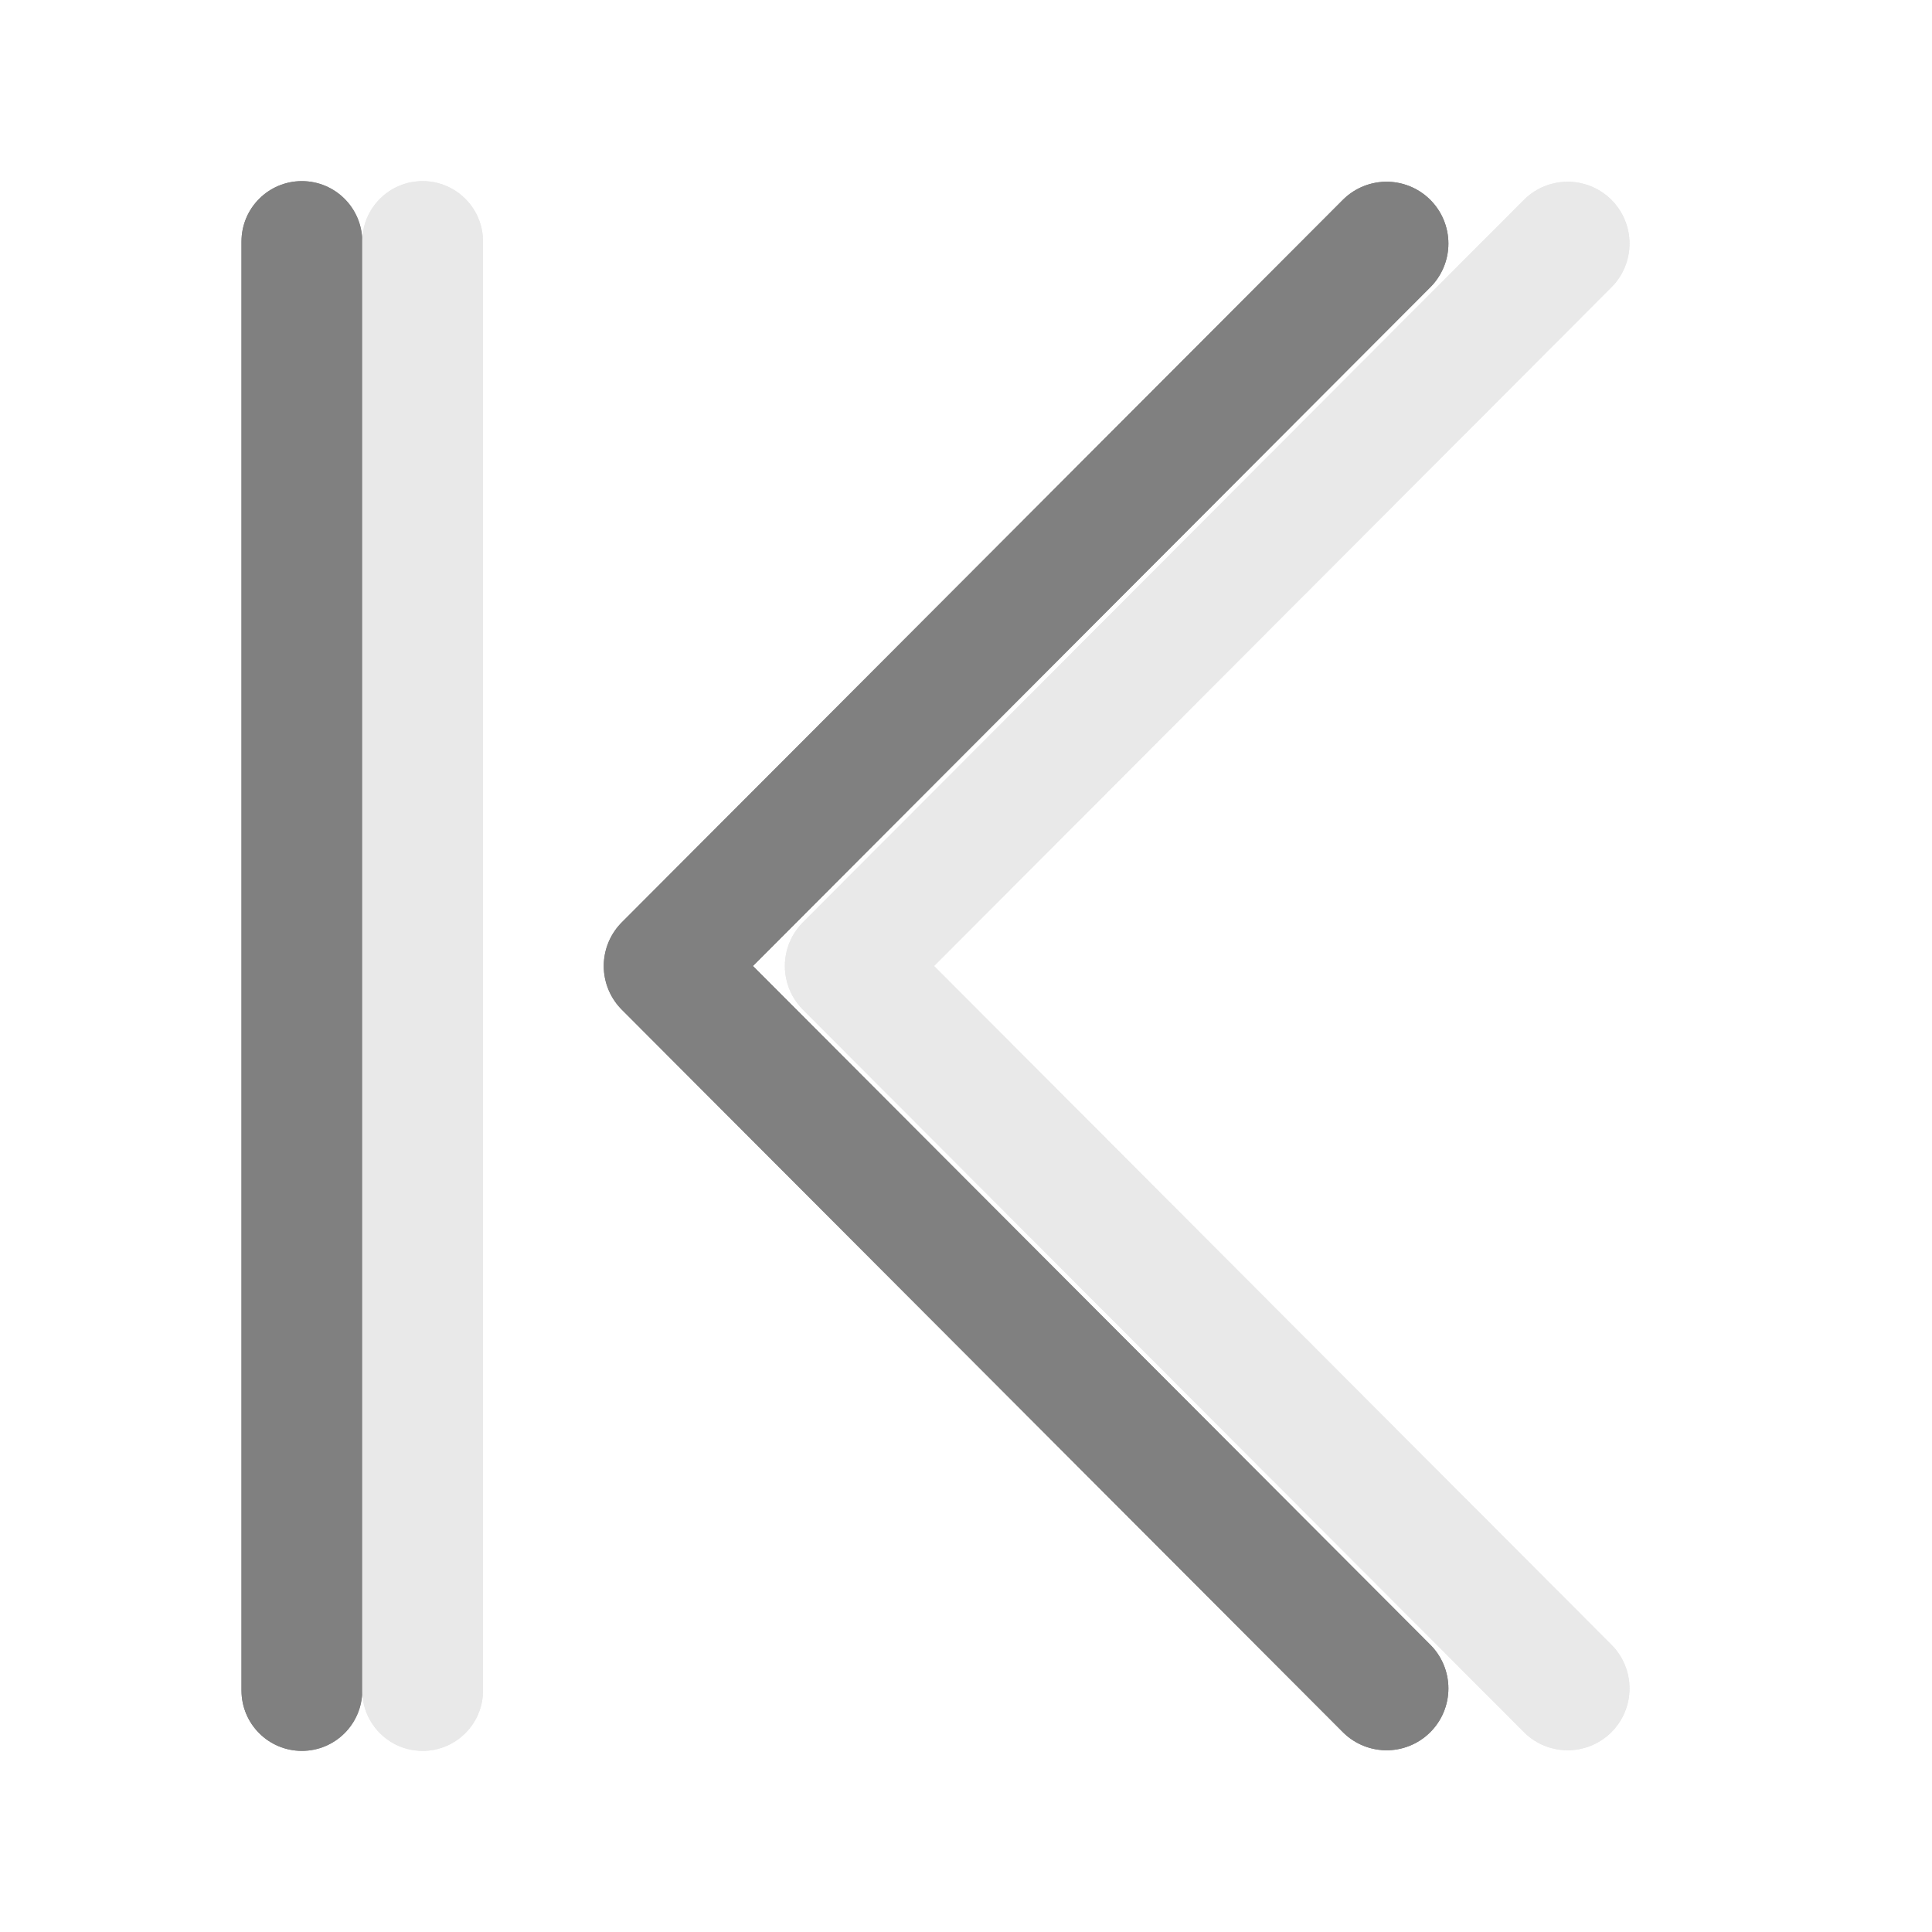
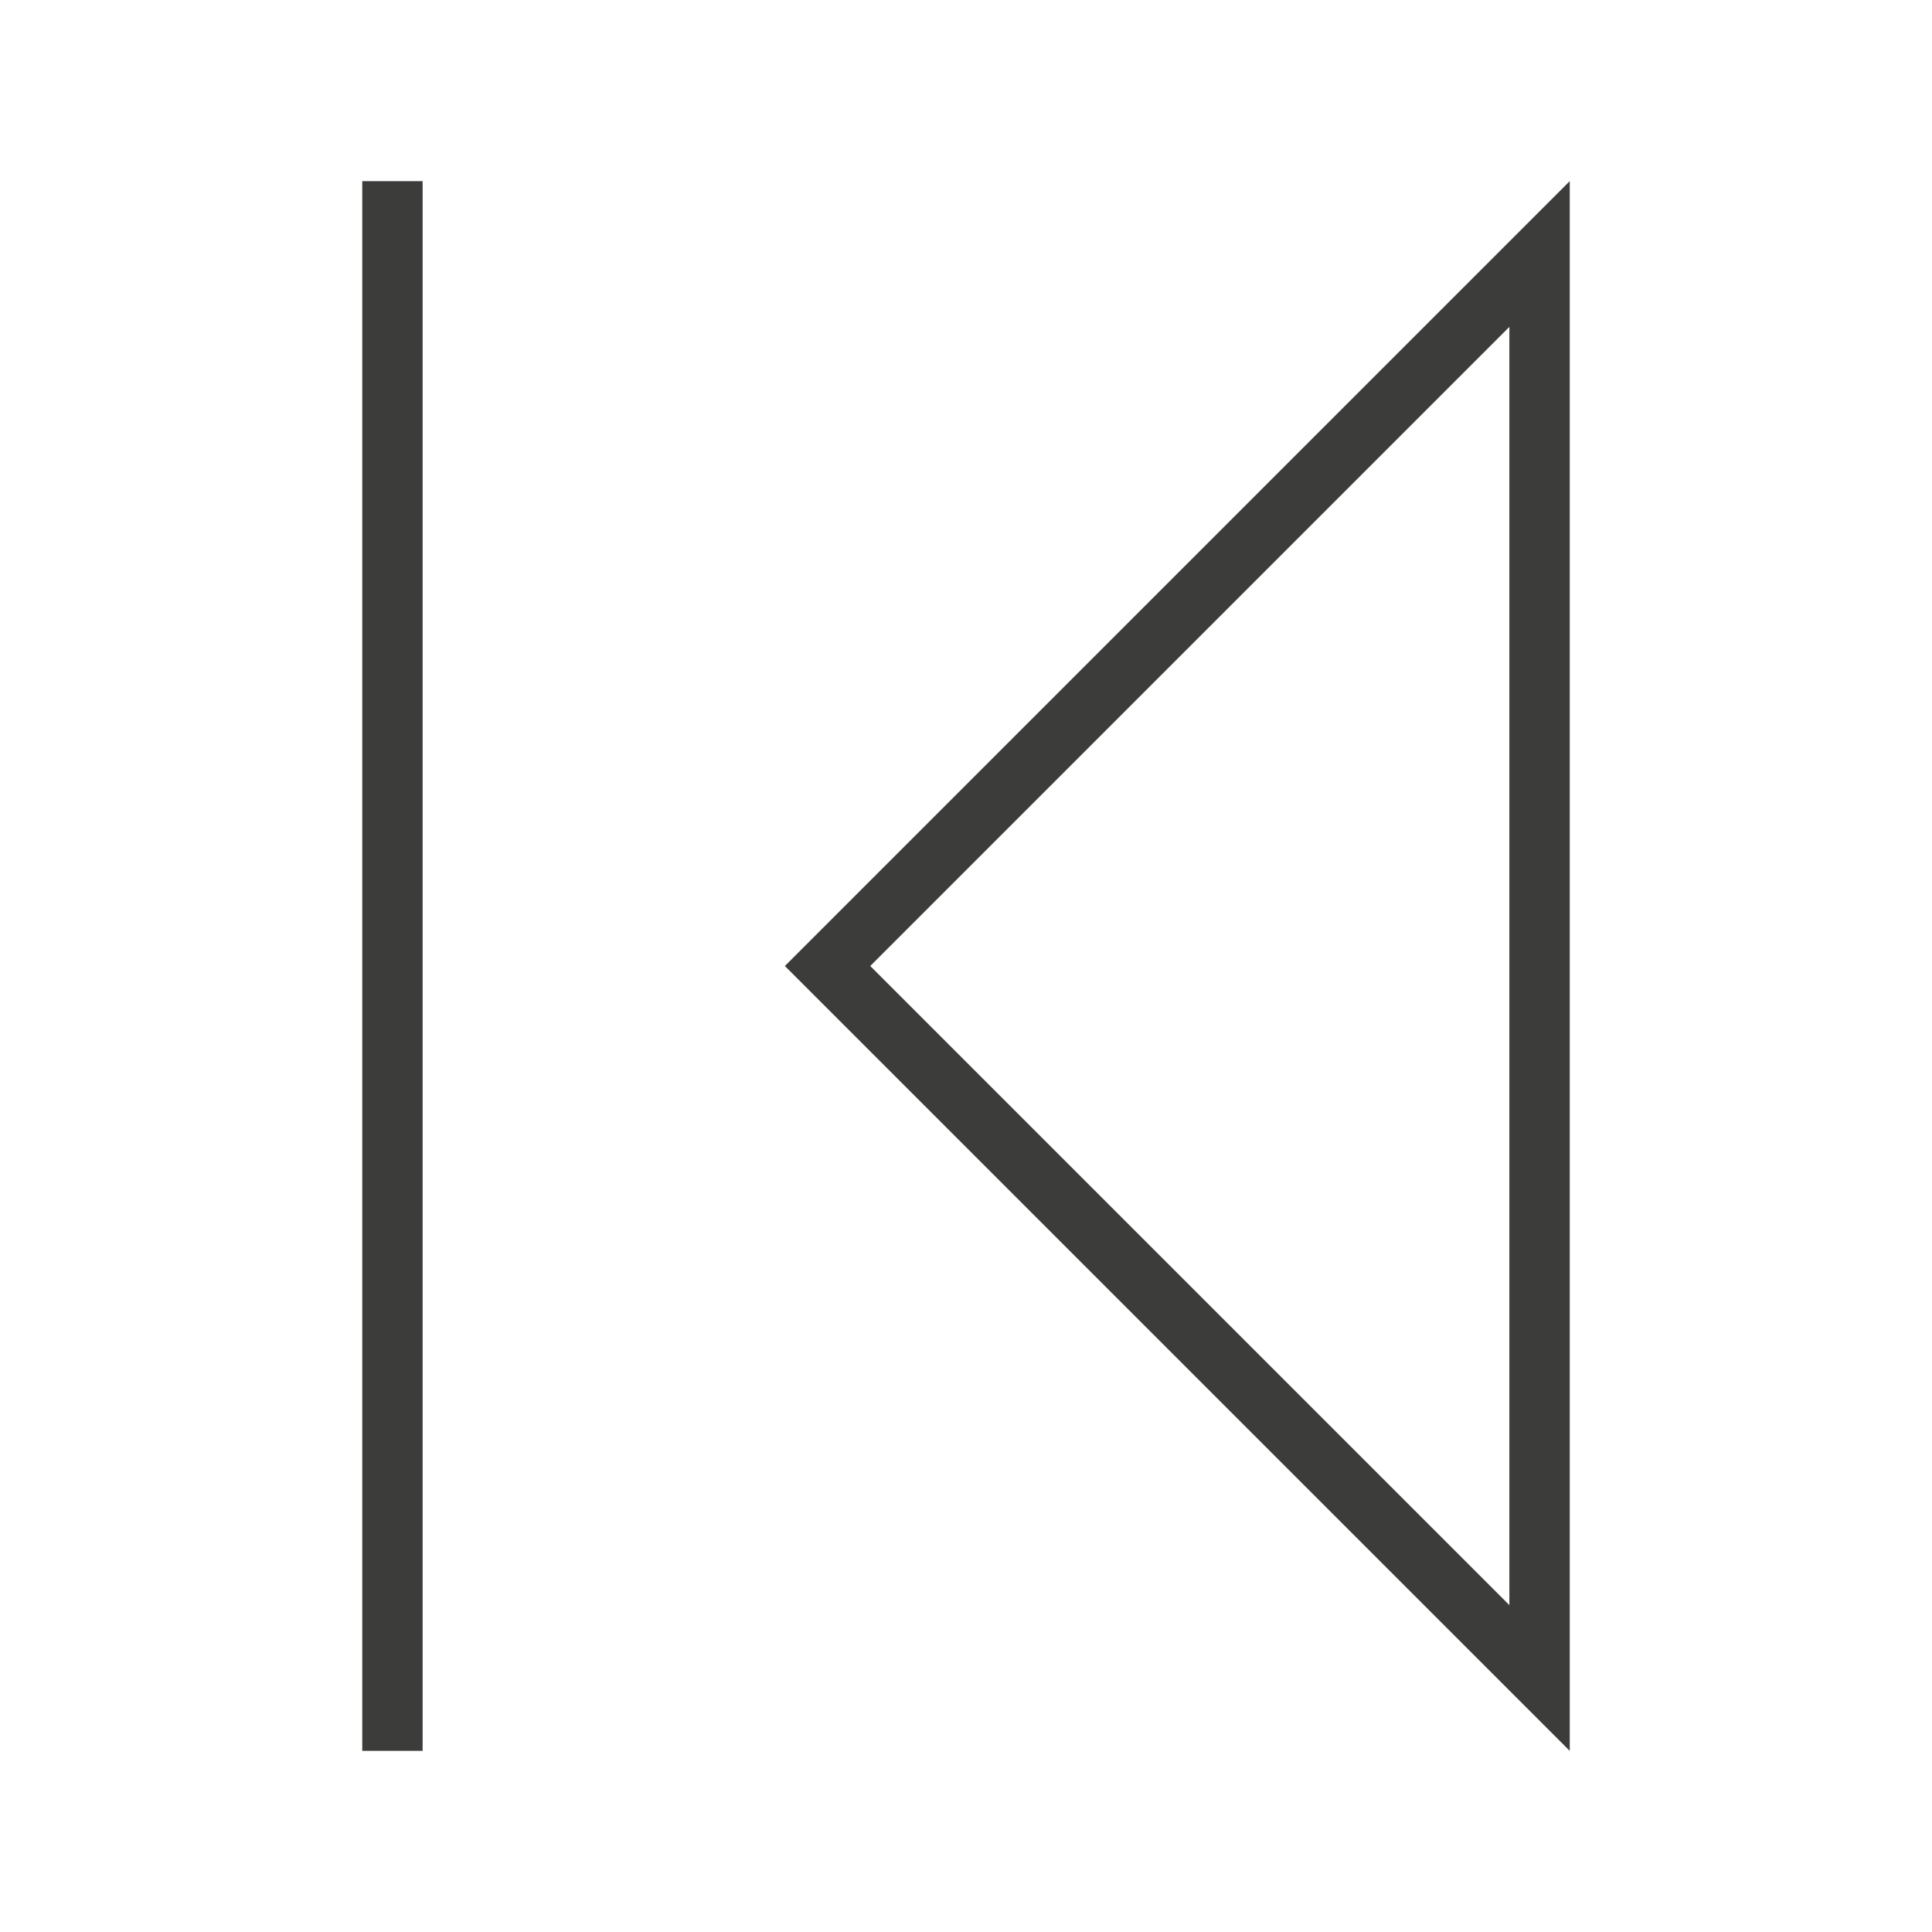
<svg xmlns="http://www.w3.org/2000/svg" viewBox="0 0 32 32">
-   <path d="m25.966 27.966-11.942-11.966 11.942-11.966" style="fill:none;stroke:#e8e8e8;stroke-width:2.048;stroke-linecap:round;stroke-linejoin:round;stroke-opacity:.992" />
-   <path d="m22.966 27.966-11.942-11.966 11.942-11.966" fill="none" stroke="#808080" stroke-linecap="round" stroke-linejoin="round" stroke-width="2.048" />
-   <rect fill="#808080" height="2" opacity=".99" ry="1" transform="rotate(-90)" width="26" x="-29" y="4" />
-   <rect fill="#e8e8e8" fill-opacity=".992" height="2" opacity=".99" ry="1" transform="rotate(-90)" width="26" x="-29" y="6" />
-   <path d="m25.966 27.966-11.942-11.966 11.942-11.966" style="fill:none;stroke:#e8e8e8;stroke-width:2.048;stroke-linecap:round;stroke-linejoin:round;stroke-opacity:.992" />
-   <path d="m22.966 27.966-11.942-11.966 11.942-11.966" fill="none" stroke="#808080" stroke-linecap="round" stroke-linejoin="round" stroke-width="2.048" />
-   <rect fill="#808080" height="2" opacity=".99" ry="1" transform="rotate(-90)" width="26" x="-29" y="4" />
-   <rect fill="#e8e8e8" fill-opacity=".992" height="2" opacity=".99" ry="1" transform="rotate(-90)" width="26" x="-29" y="6" />
+   <path d="m26 3v26l-1-1-11.293-11.293-.707-.707.707-.707 11.293-11.293zm-19 0v26h-1v-26zm18 2.414-10.586 10.586 10.586 10.586z" fill="#3a3a38" opacity=".99" />
</svg>
